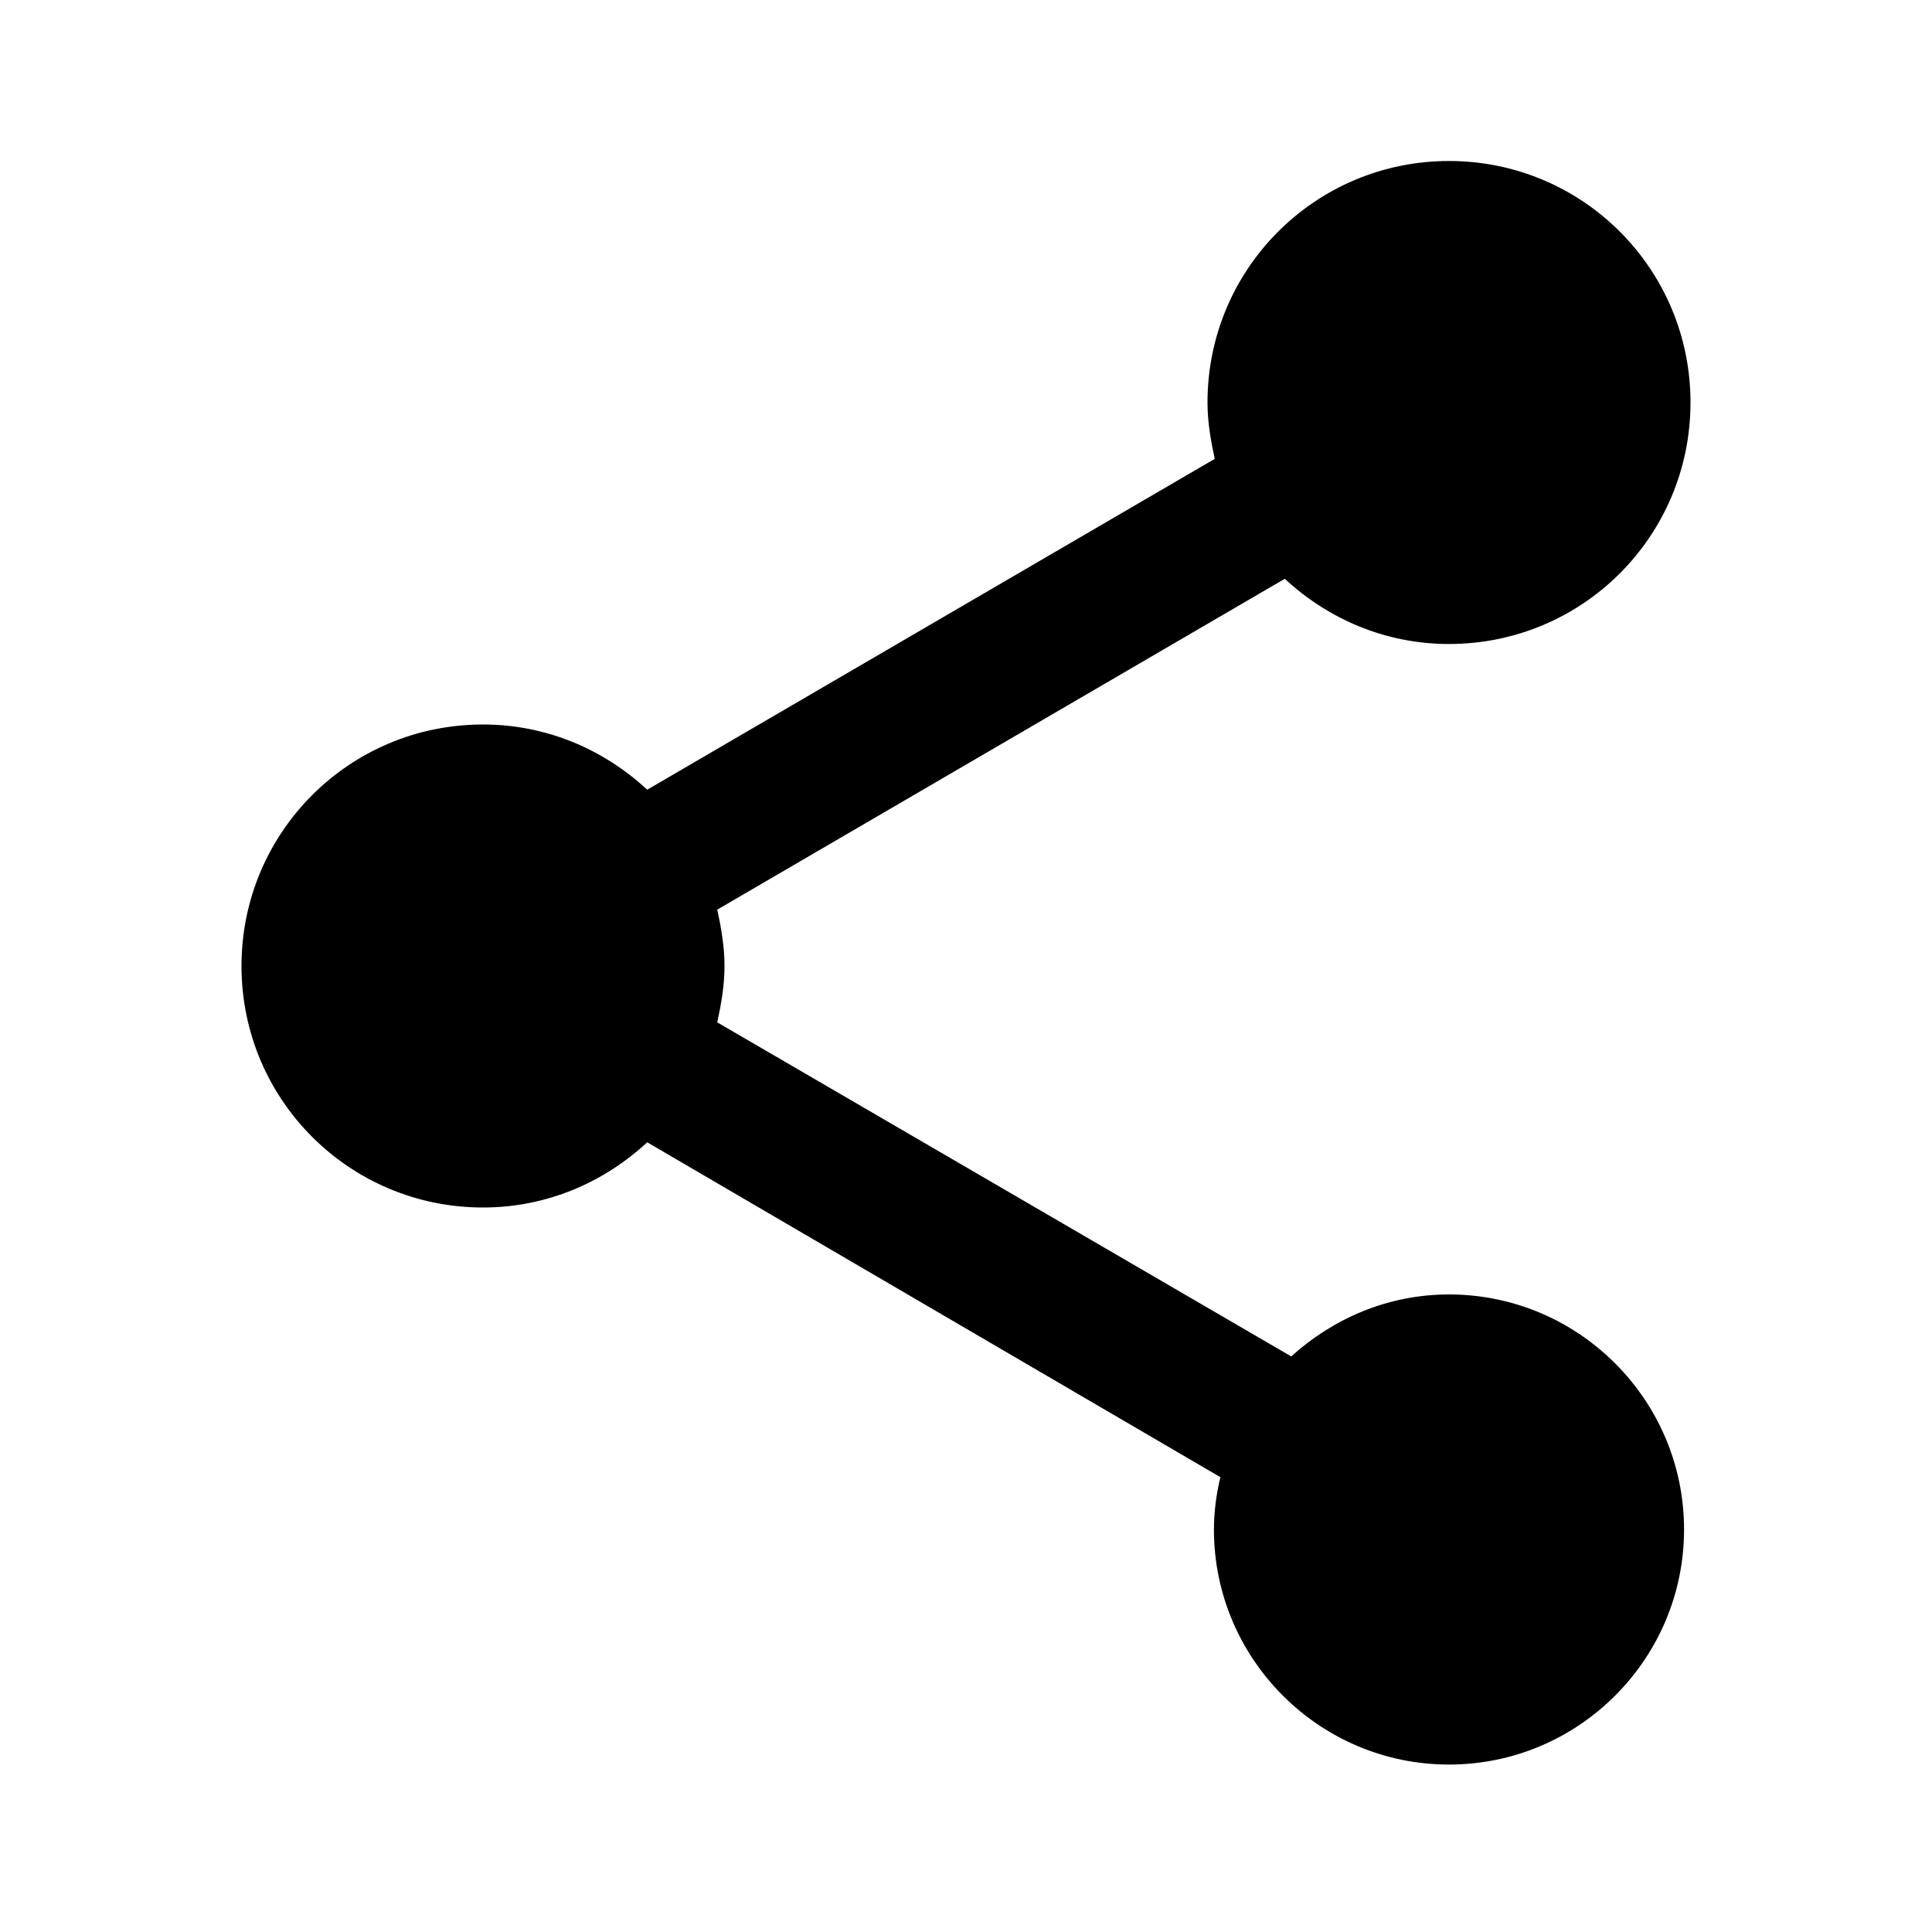
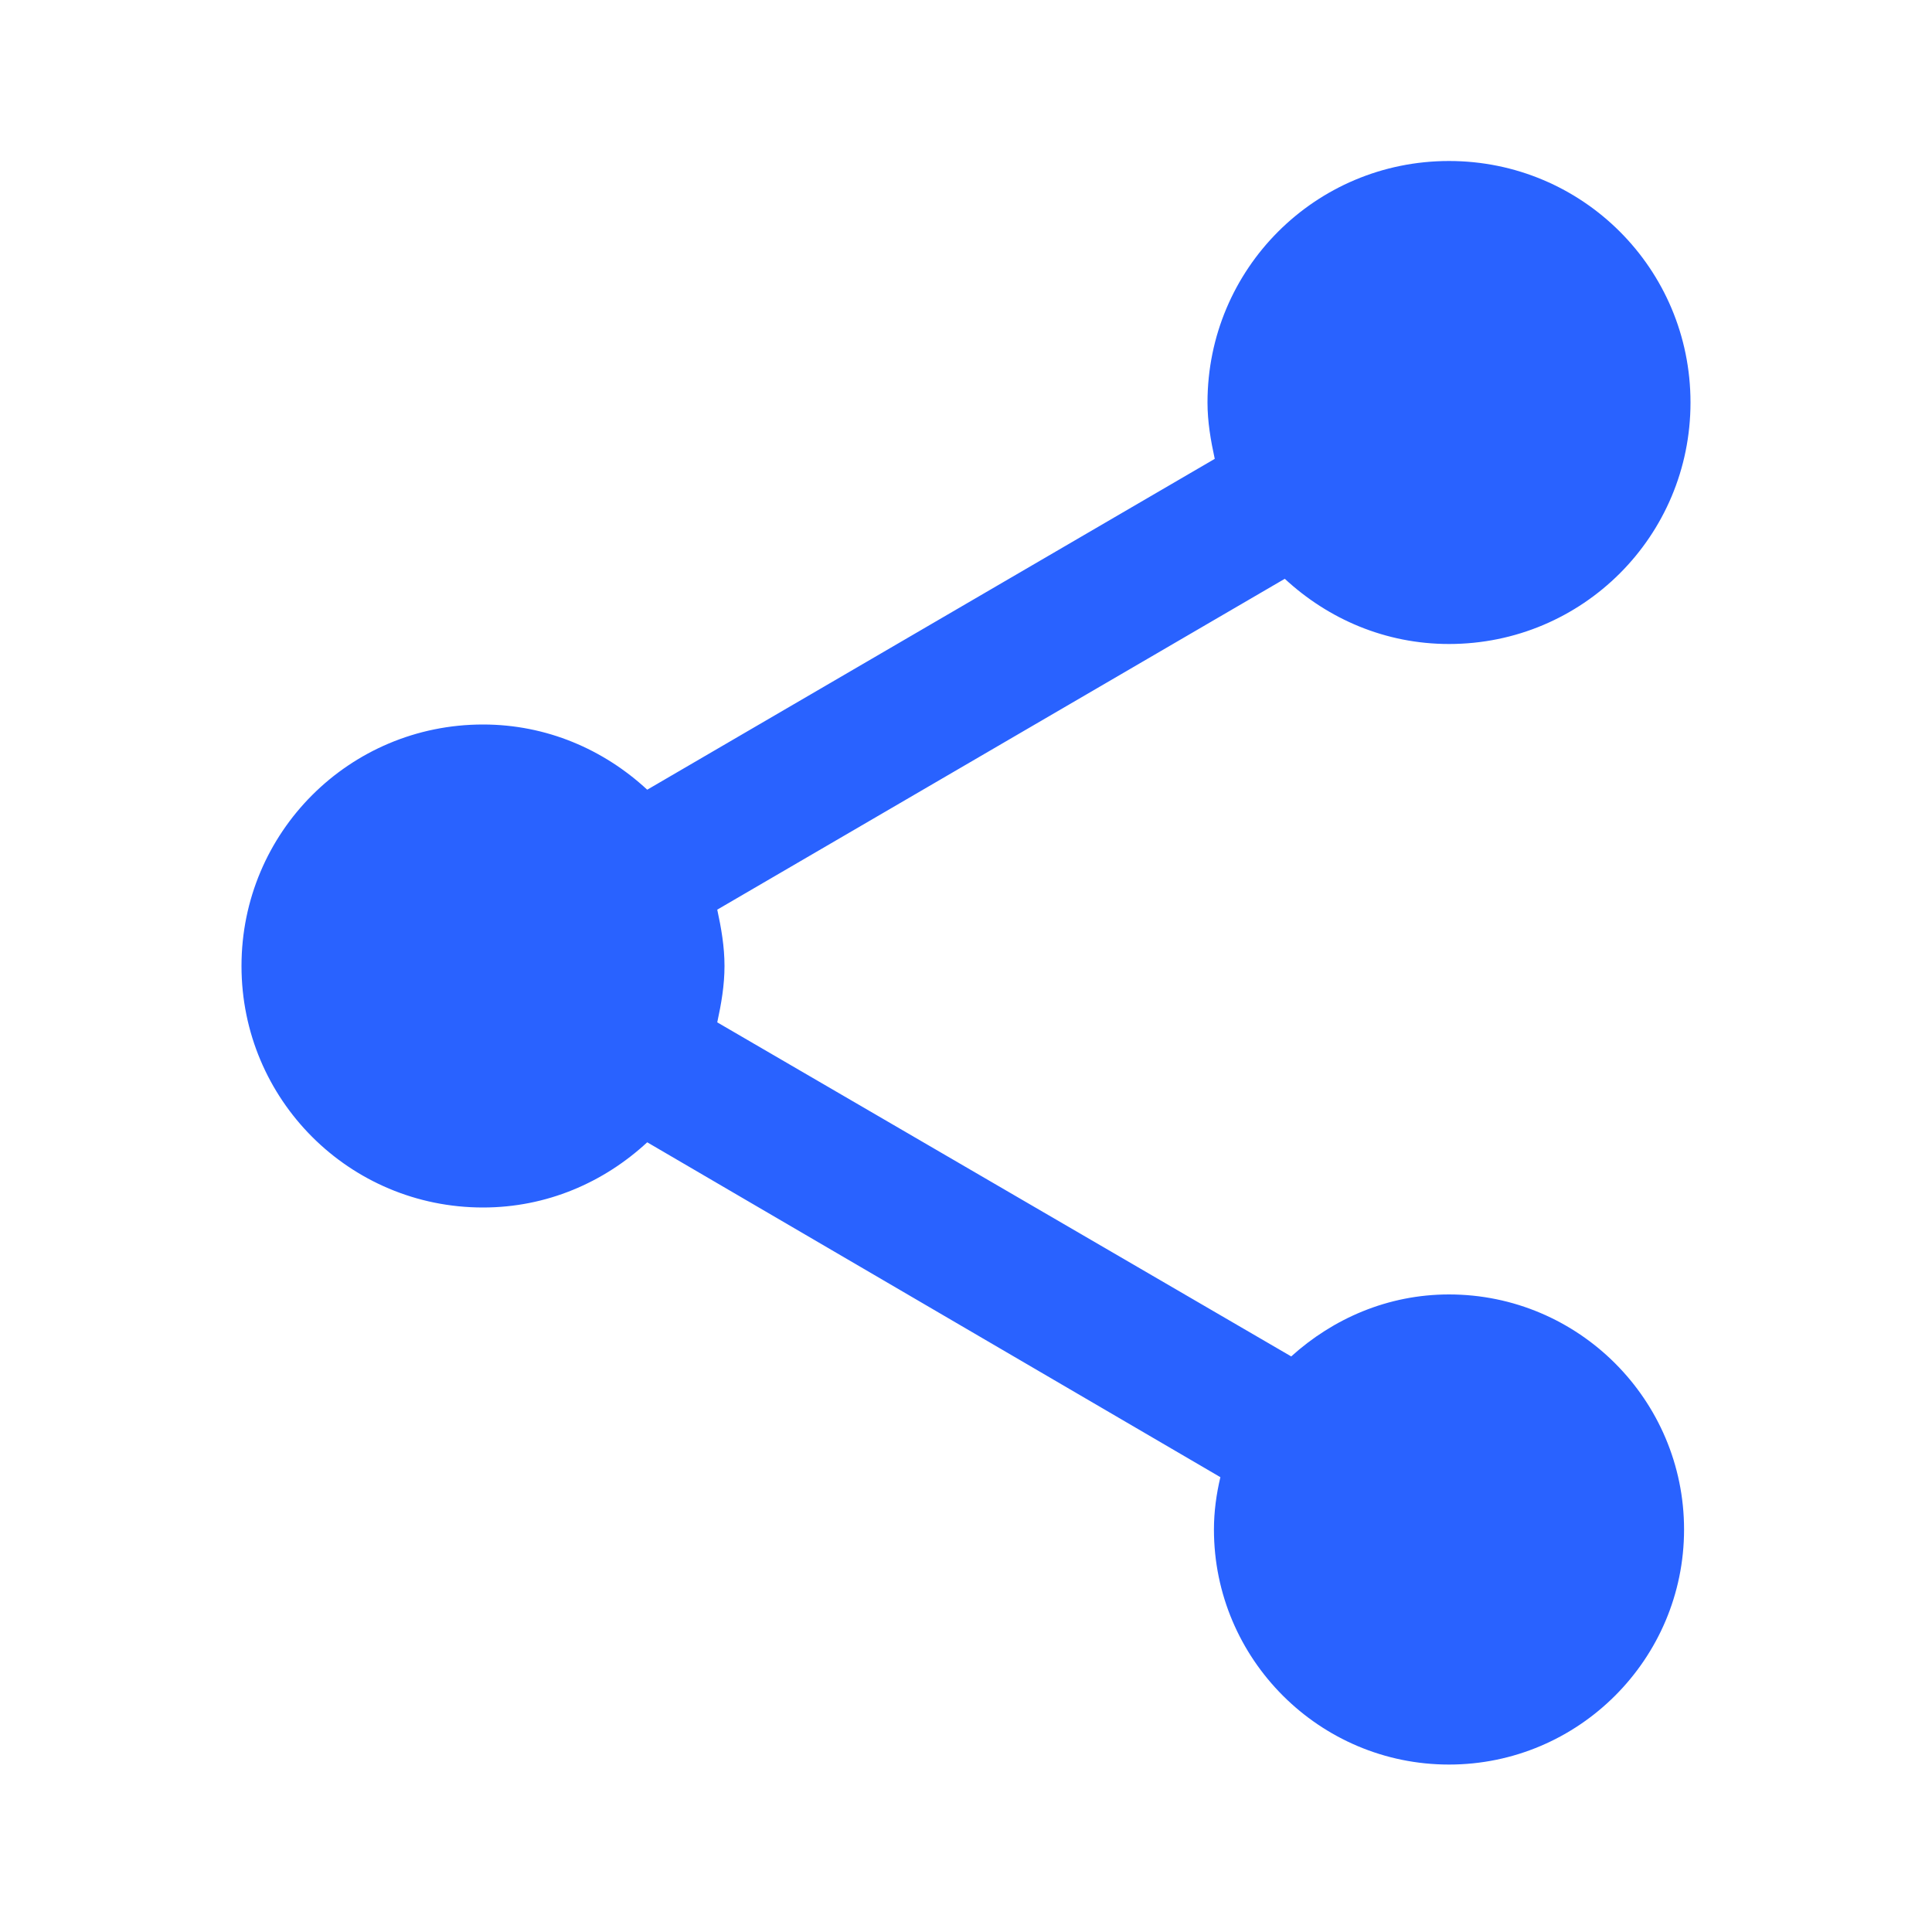
- <svg xmlns="http://www.w3.org/2000/svg" aria-hidden="true" role="img" width="32" height="32" preserveAspectRatio="xMidYMid meet" viewBox="0 0 24 24">
+ <svg xmlns="http://www.w3.org/2000/svg" fill="#2962FF" aria-hidden="true" role="img" width="32" height="32" preserveAspectRatio="xMidYMid meet" viewBox="0 0 24 24">
  <path d="M18 16.08c-.76 0-1.44.3-1.96.77L8.91 12.7c.05-.23.09-.46.09-.7s-.04-.47-.09-.7l7.05-4.11c.54.5 1.25.81 2.04.81 1.66 0 3-1.34 3-3s-1.34-3-3-3-3 1.34-3 3c0 .24.04.47.09.7L8.04 9.81C7.5 9.31 6.79 9 6 9c-1.66 0-3 1.34-3 3s1.34 3 3 3c.79 0 1.5-.31 2.04-.81l7.12 4.16c-.05.21-.08.43-.08.65 0 1.61 1.31 2.92 2.92 2.92s2.92-1.31 2.92-2.92-1.31-2.92-2.92-2.92" />
</svg>
